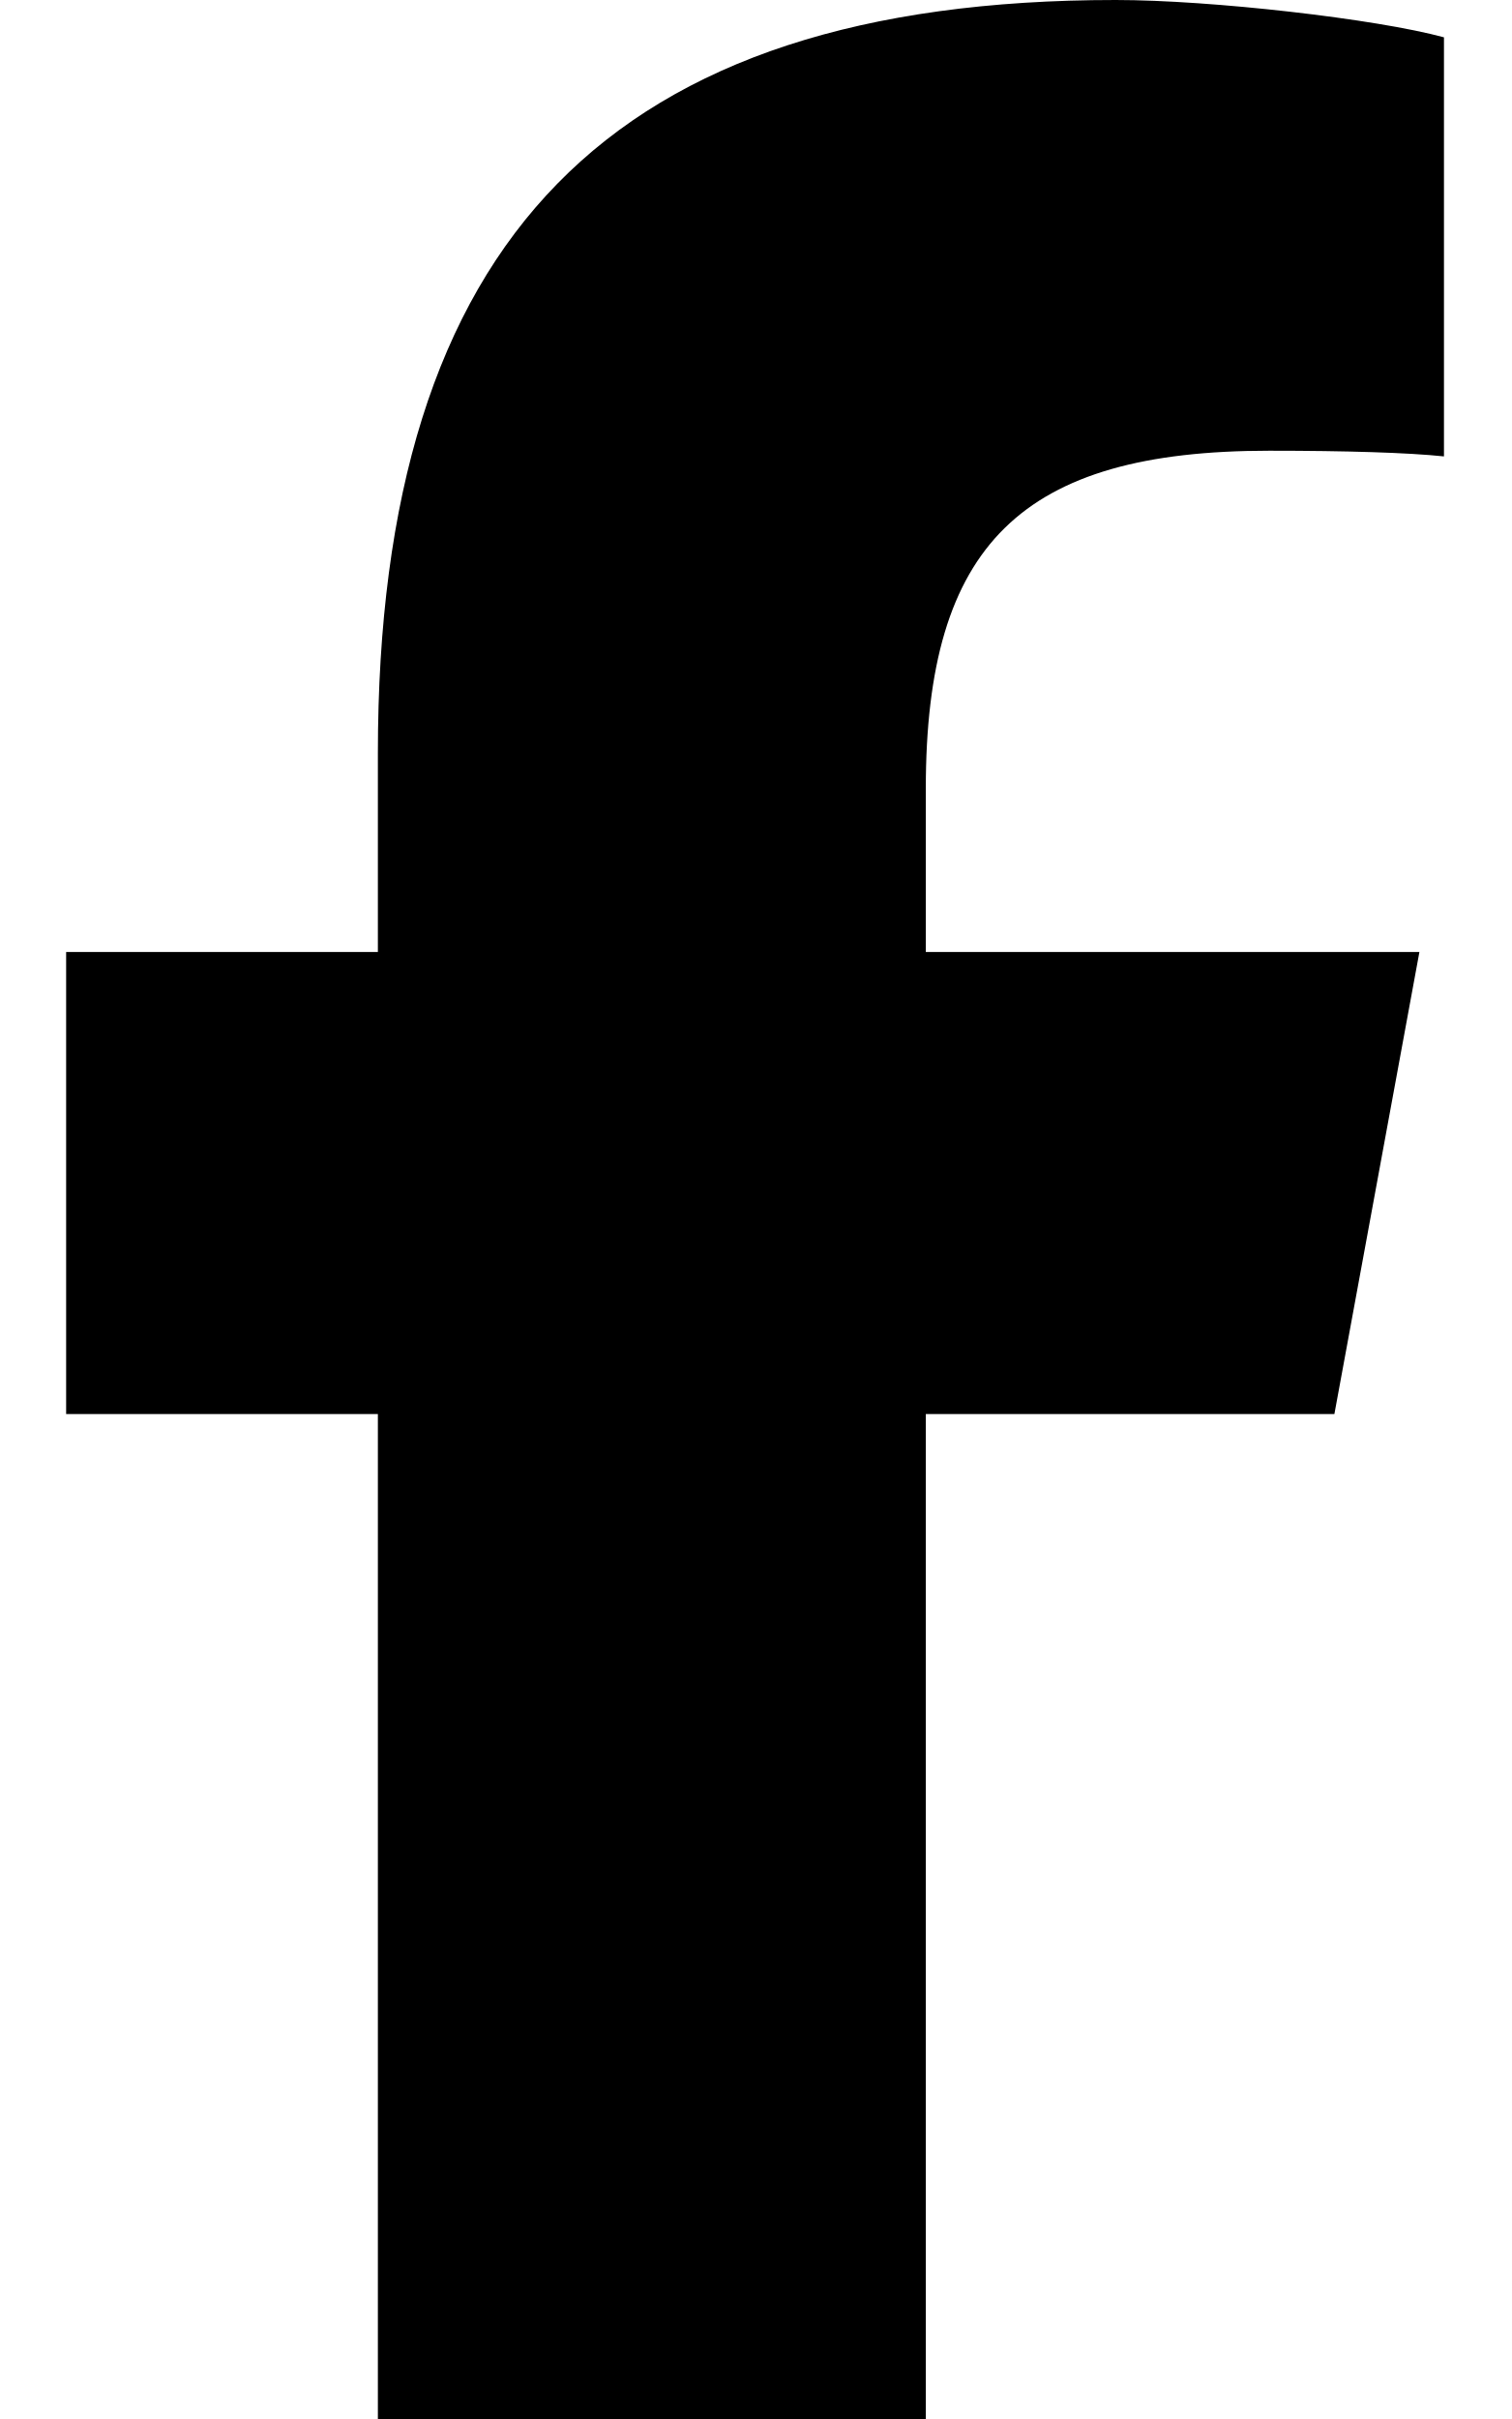
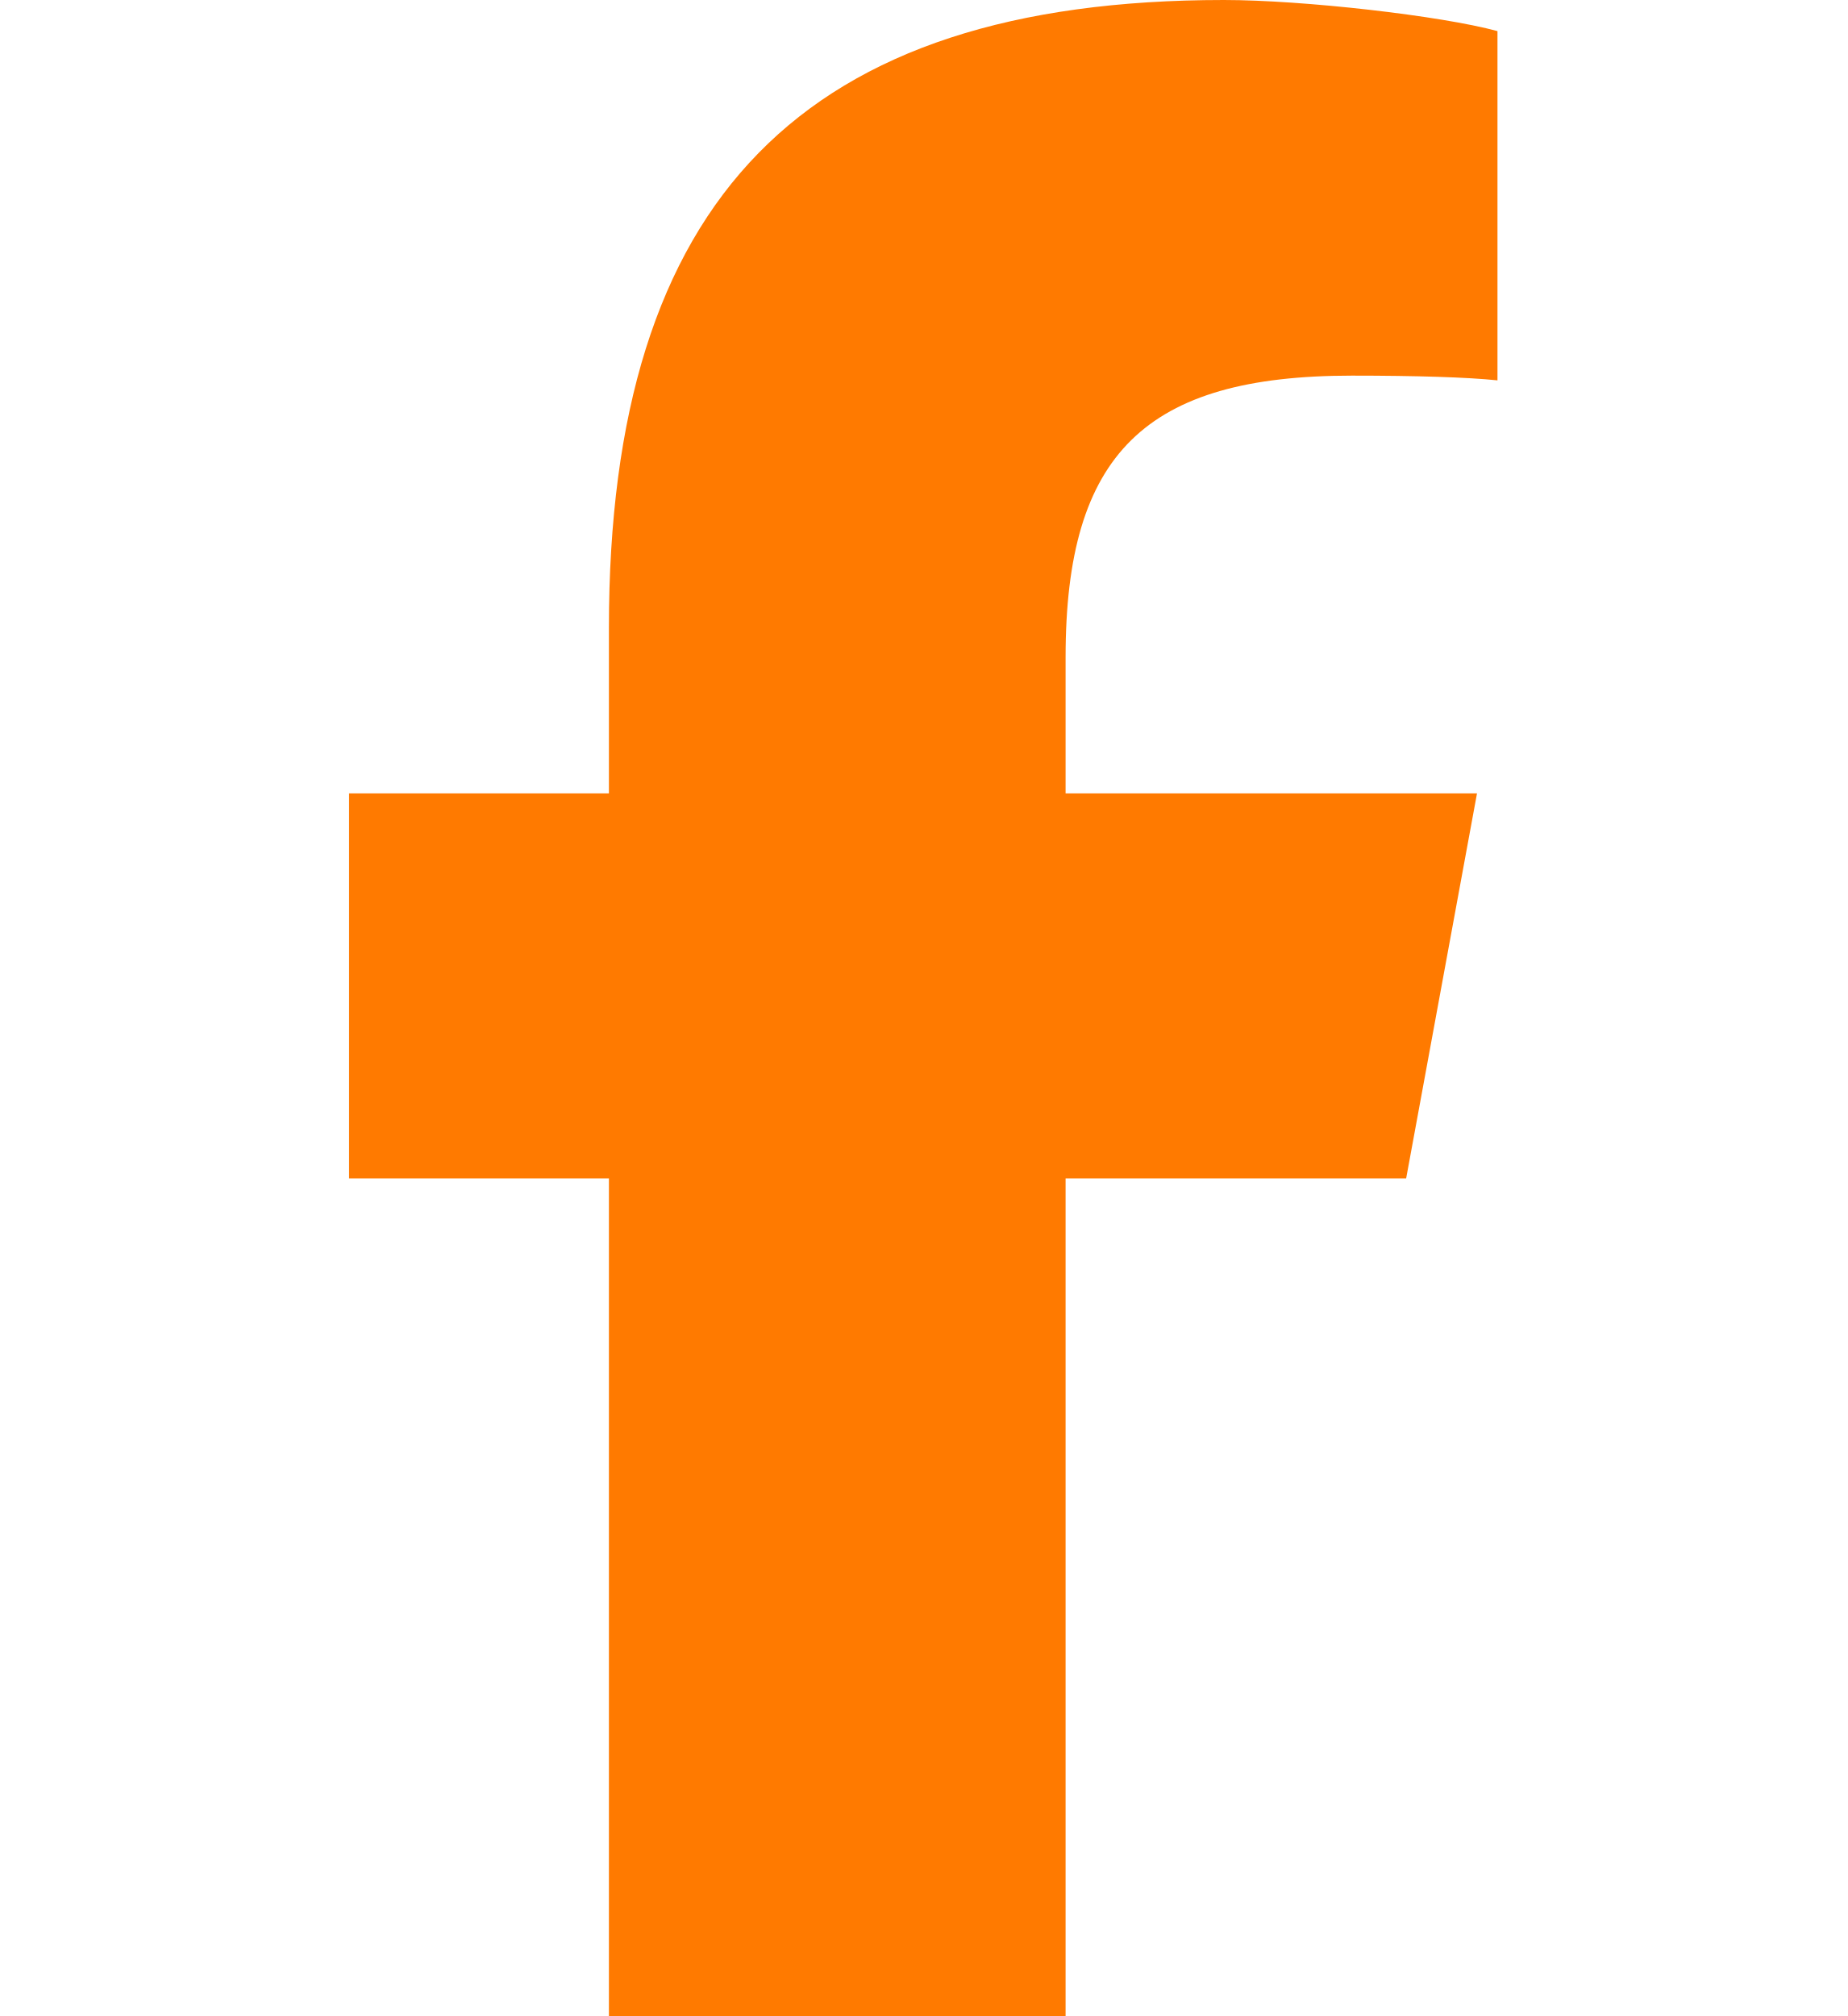
- <svg xmlns="http://www.w3.org/2000/svg" height="16" width="10" viewBox="0 0 320 512">
-   <path d="M80 299.3V512H196V299.3h86.5l18-97.8H196V166.9c0-51.7 20.3-71.5 72.7-71.5c16.3 0 29.4 .4 37 1.2V7.9C291.4 4 256.4 0 236.2 0C129.3 0 80 50.5 80 159.4v42.1H14v97.8H80z" />
+ <svg xmlns="http://www.w3.org/2000/svg" height="24" width="22" viewBox="0 0 320 512">
+   <path d="M80 299.3V512H196V299.3h86.5l18-97.8H196V166.9c0-51.7 20.3-71.5 72.7-71.5c16.3 0 29.4 .4 37 1.2V7.9C291.4 4 256.4 0 236.2 0C129.3 0 80 50.5 80 159.4v42.1H14v97.8H80z" fill="#FF7A00" />
</svg>
